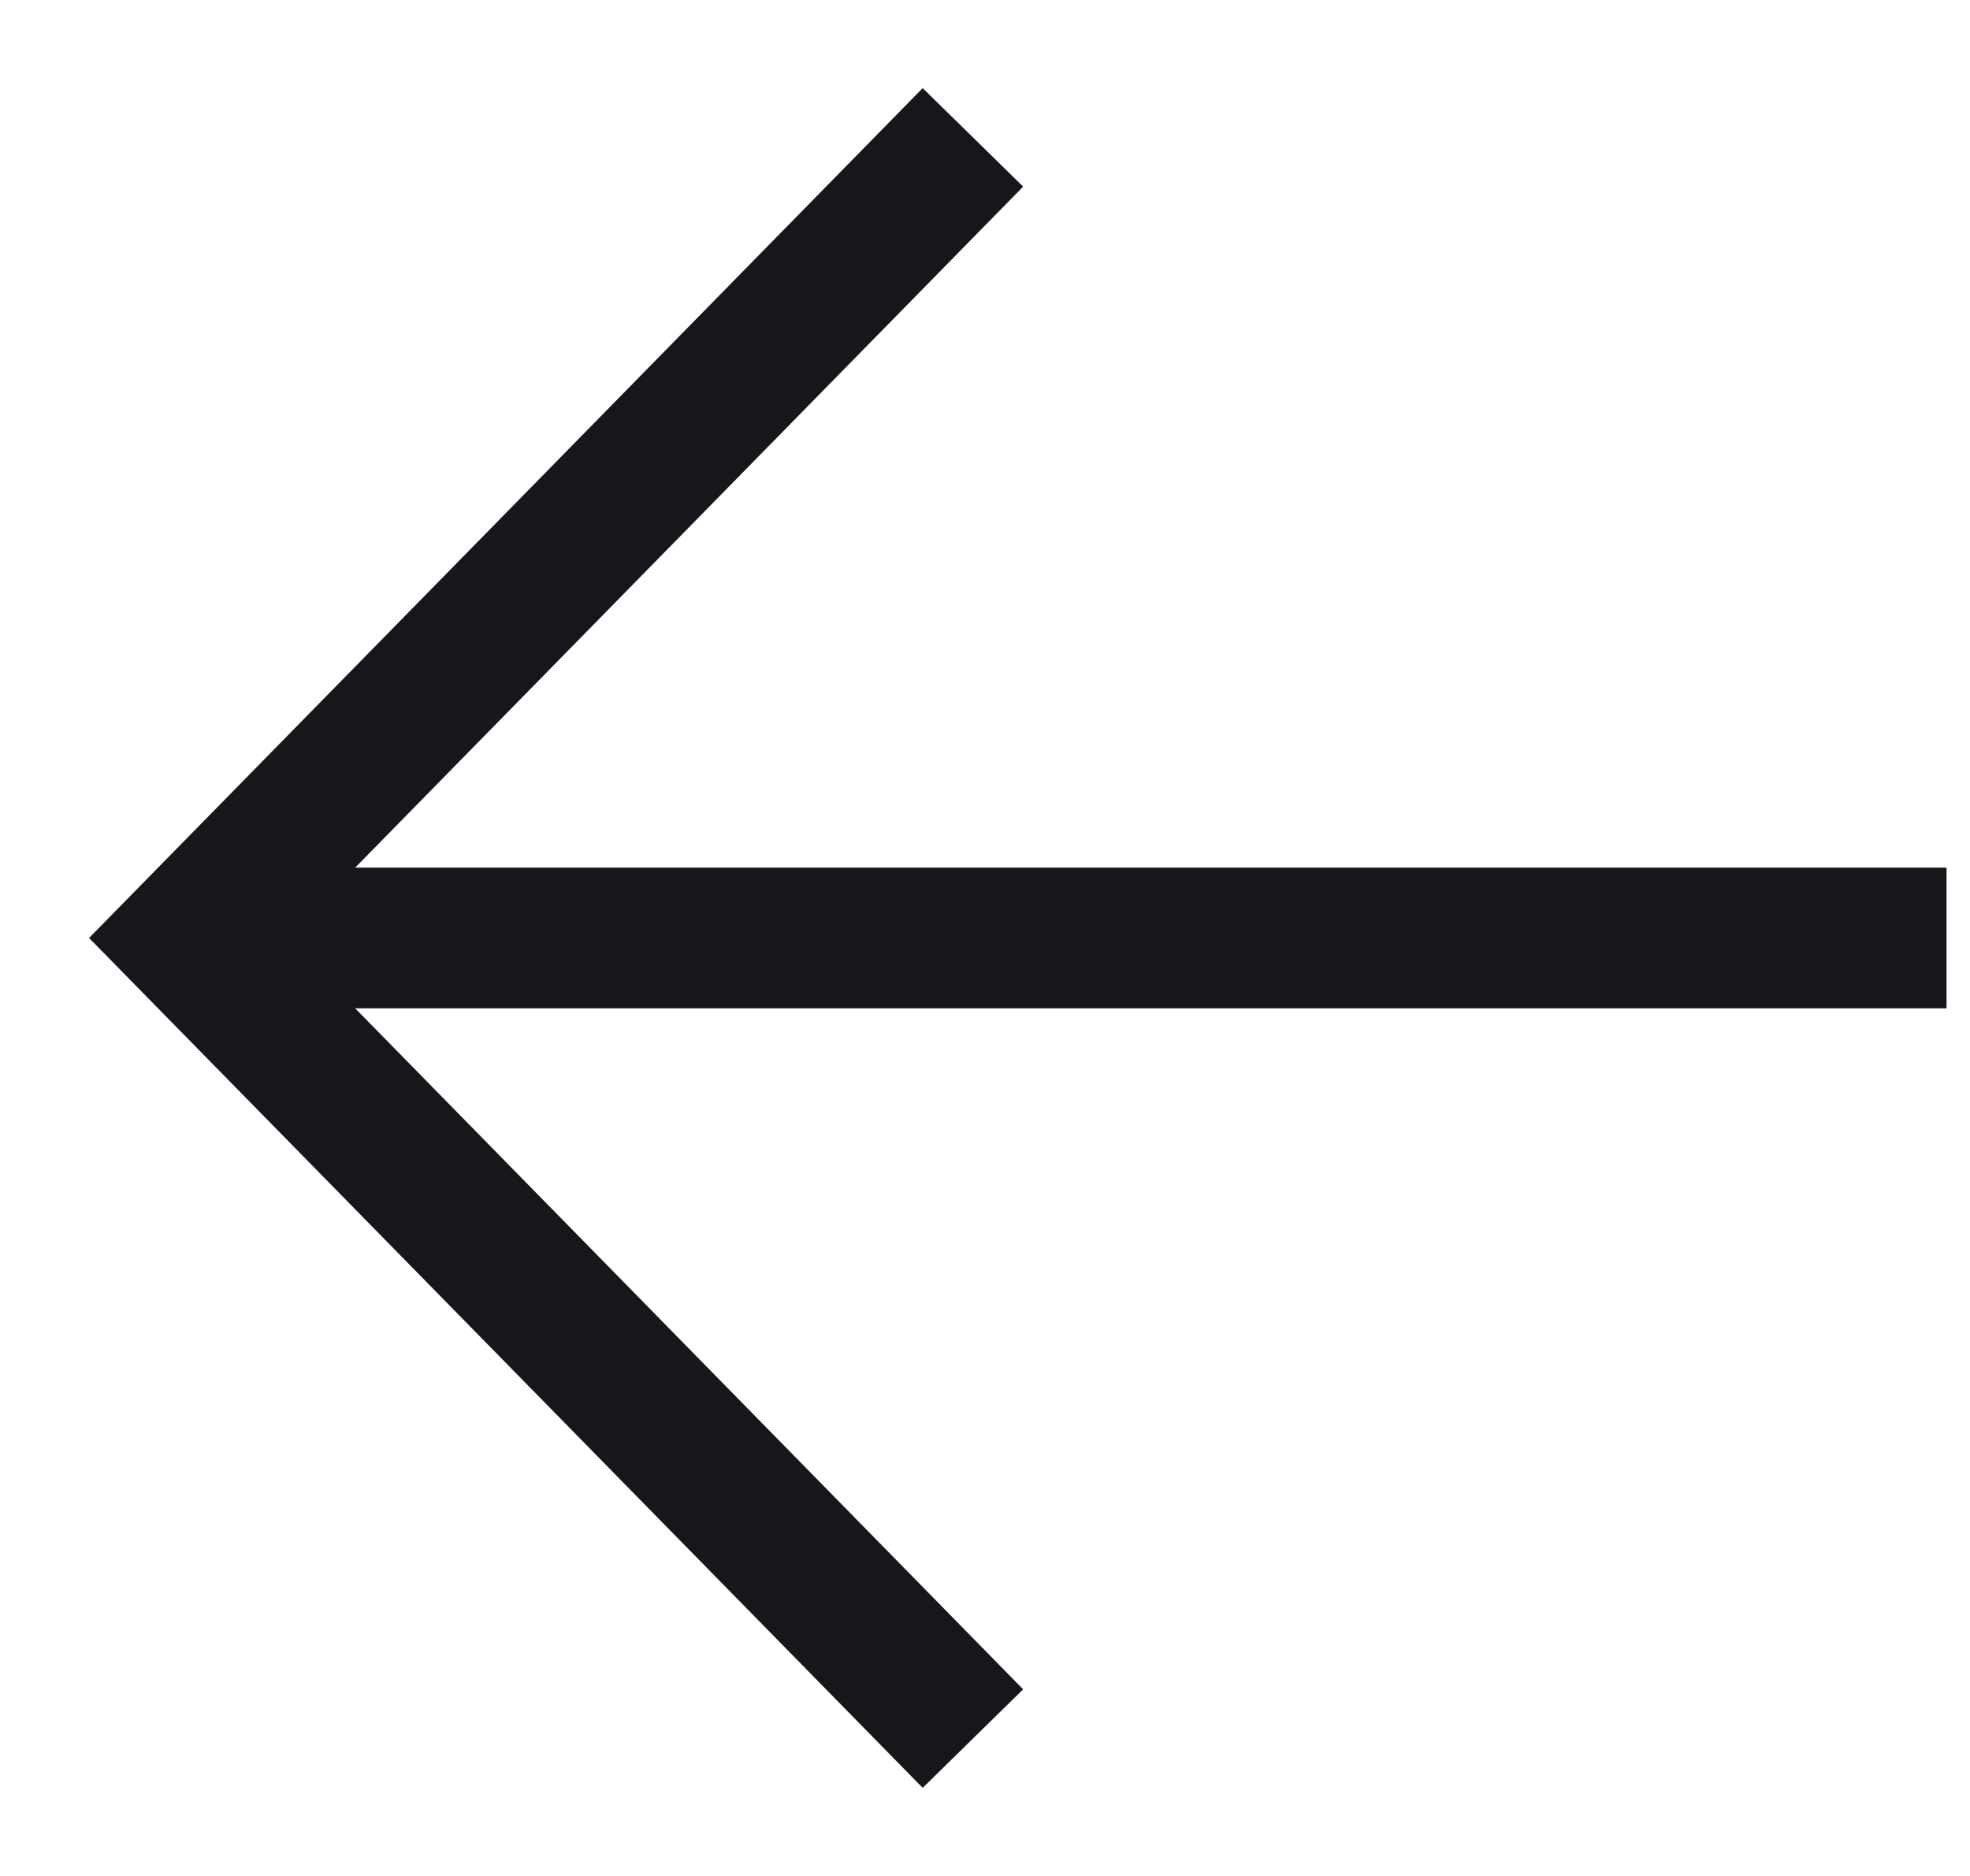
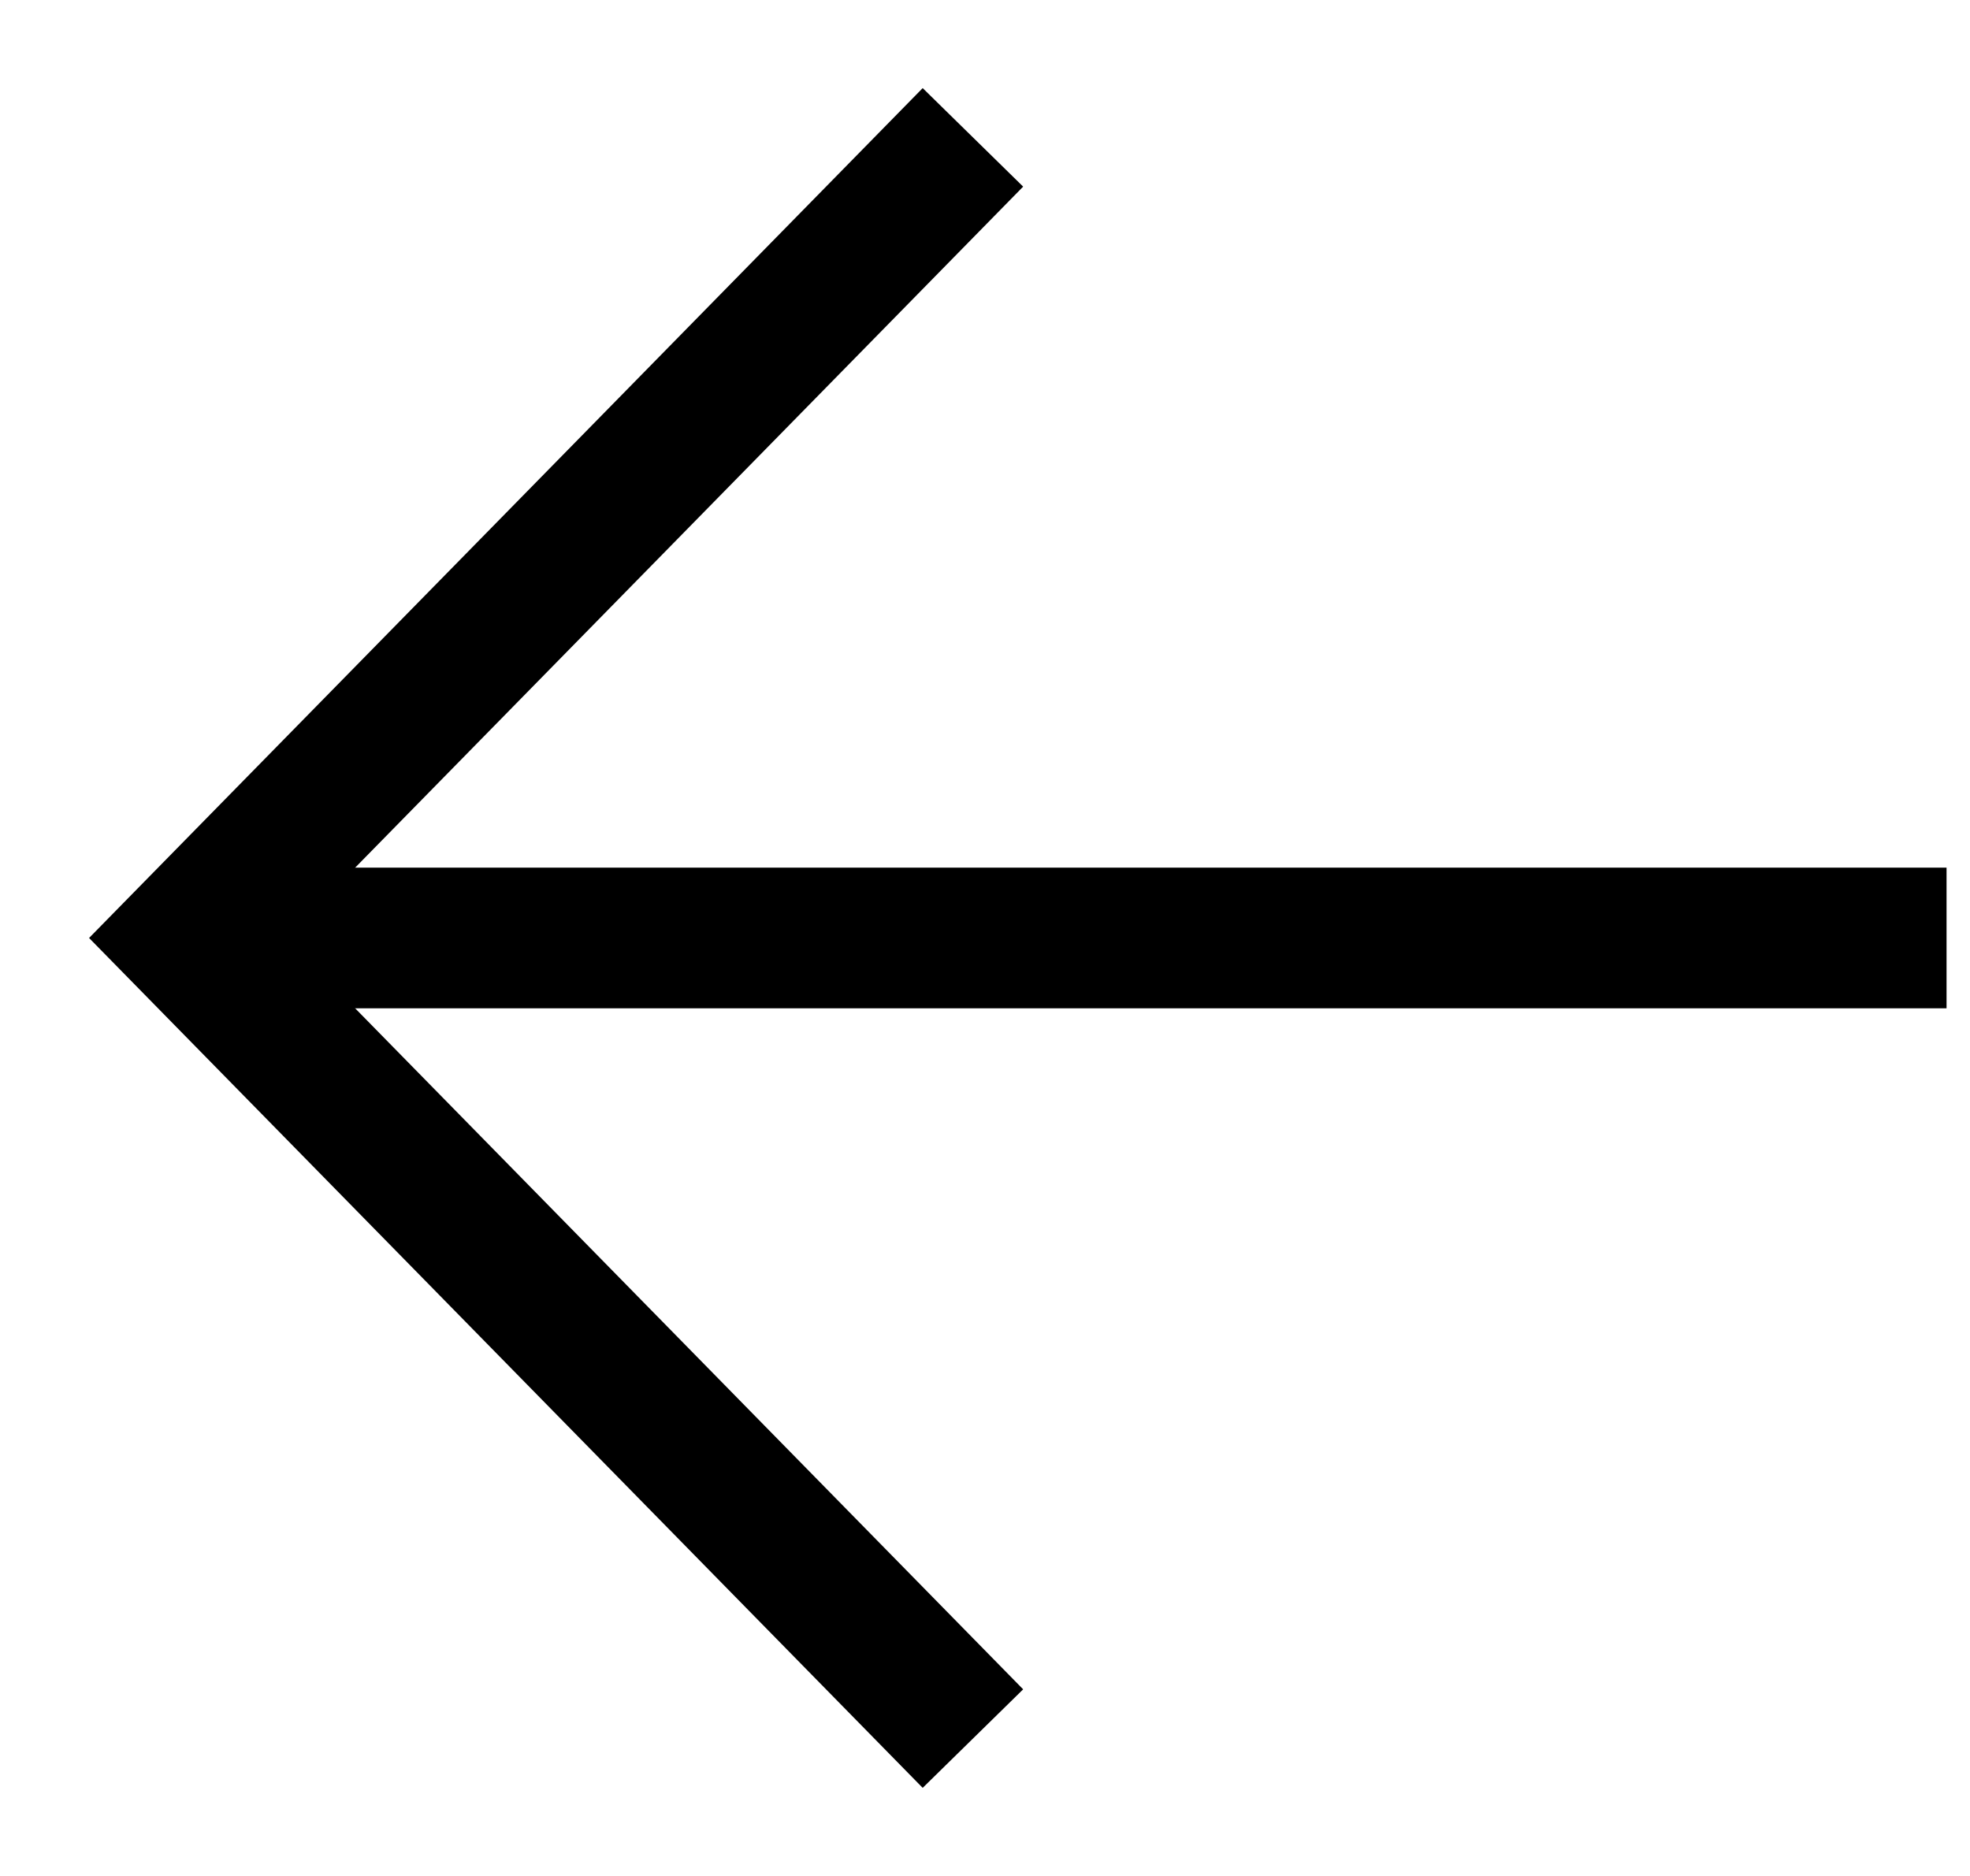
<svg xmlns="http://www.w3.org/2000/svg" width="21" height="20" viewBox="0 0 21 20" fill="none">
-   <path d="M9.846 18L2 10L9.846 2" stroke="#17171B" stroke-width="1.5" stroke-linecap="square" />
-   <path d="M2.461 10H20" stroke="#17171B" stroke-width="1.5" stroke-linecap="square" stroke-linejoin="round" />
+   <path d="M9.846 18L2 10L9.846 2" stroke="currentColor" stroke-width="1.5" stroke-linecap="square" />
+   <path d="M2.461 10H20" stroke="currentColor" stroke-width="1.5" stroke-linecap="square" stroke-linejoin="round" />
</svg>
